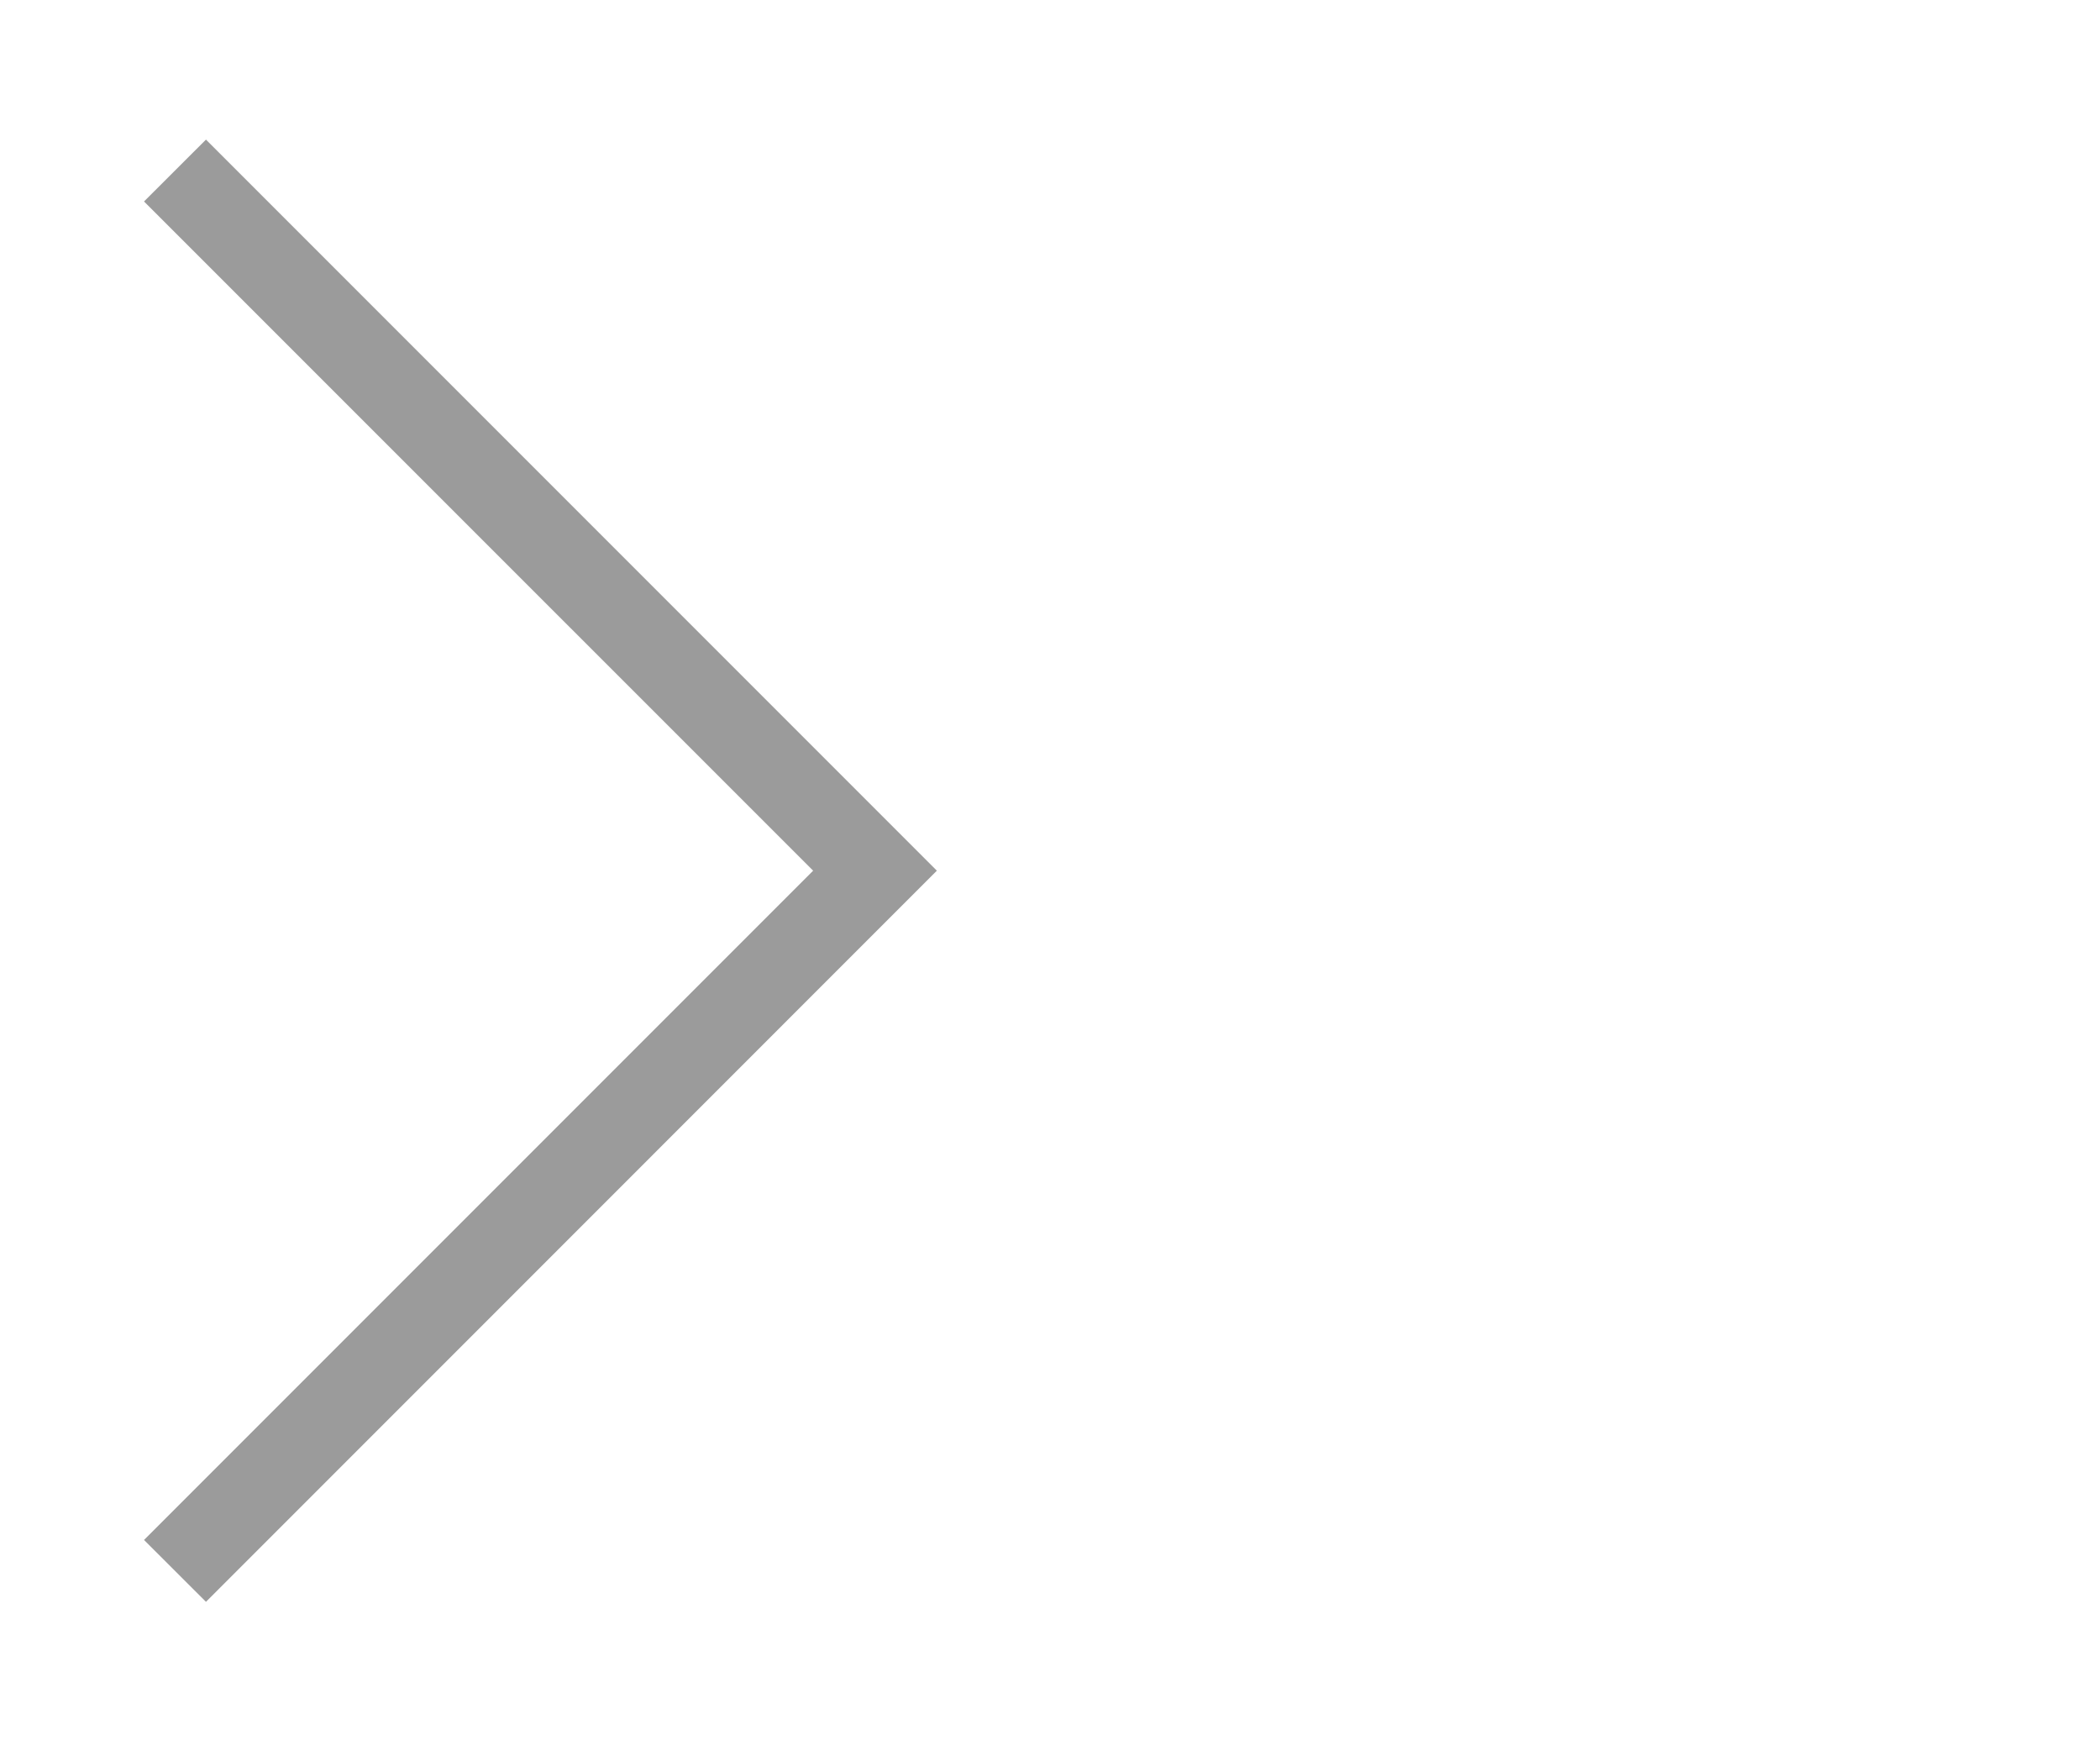
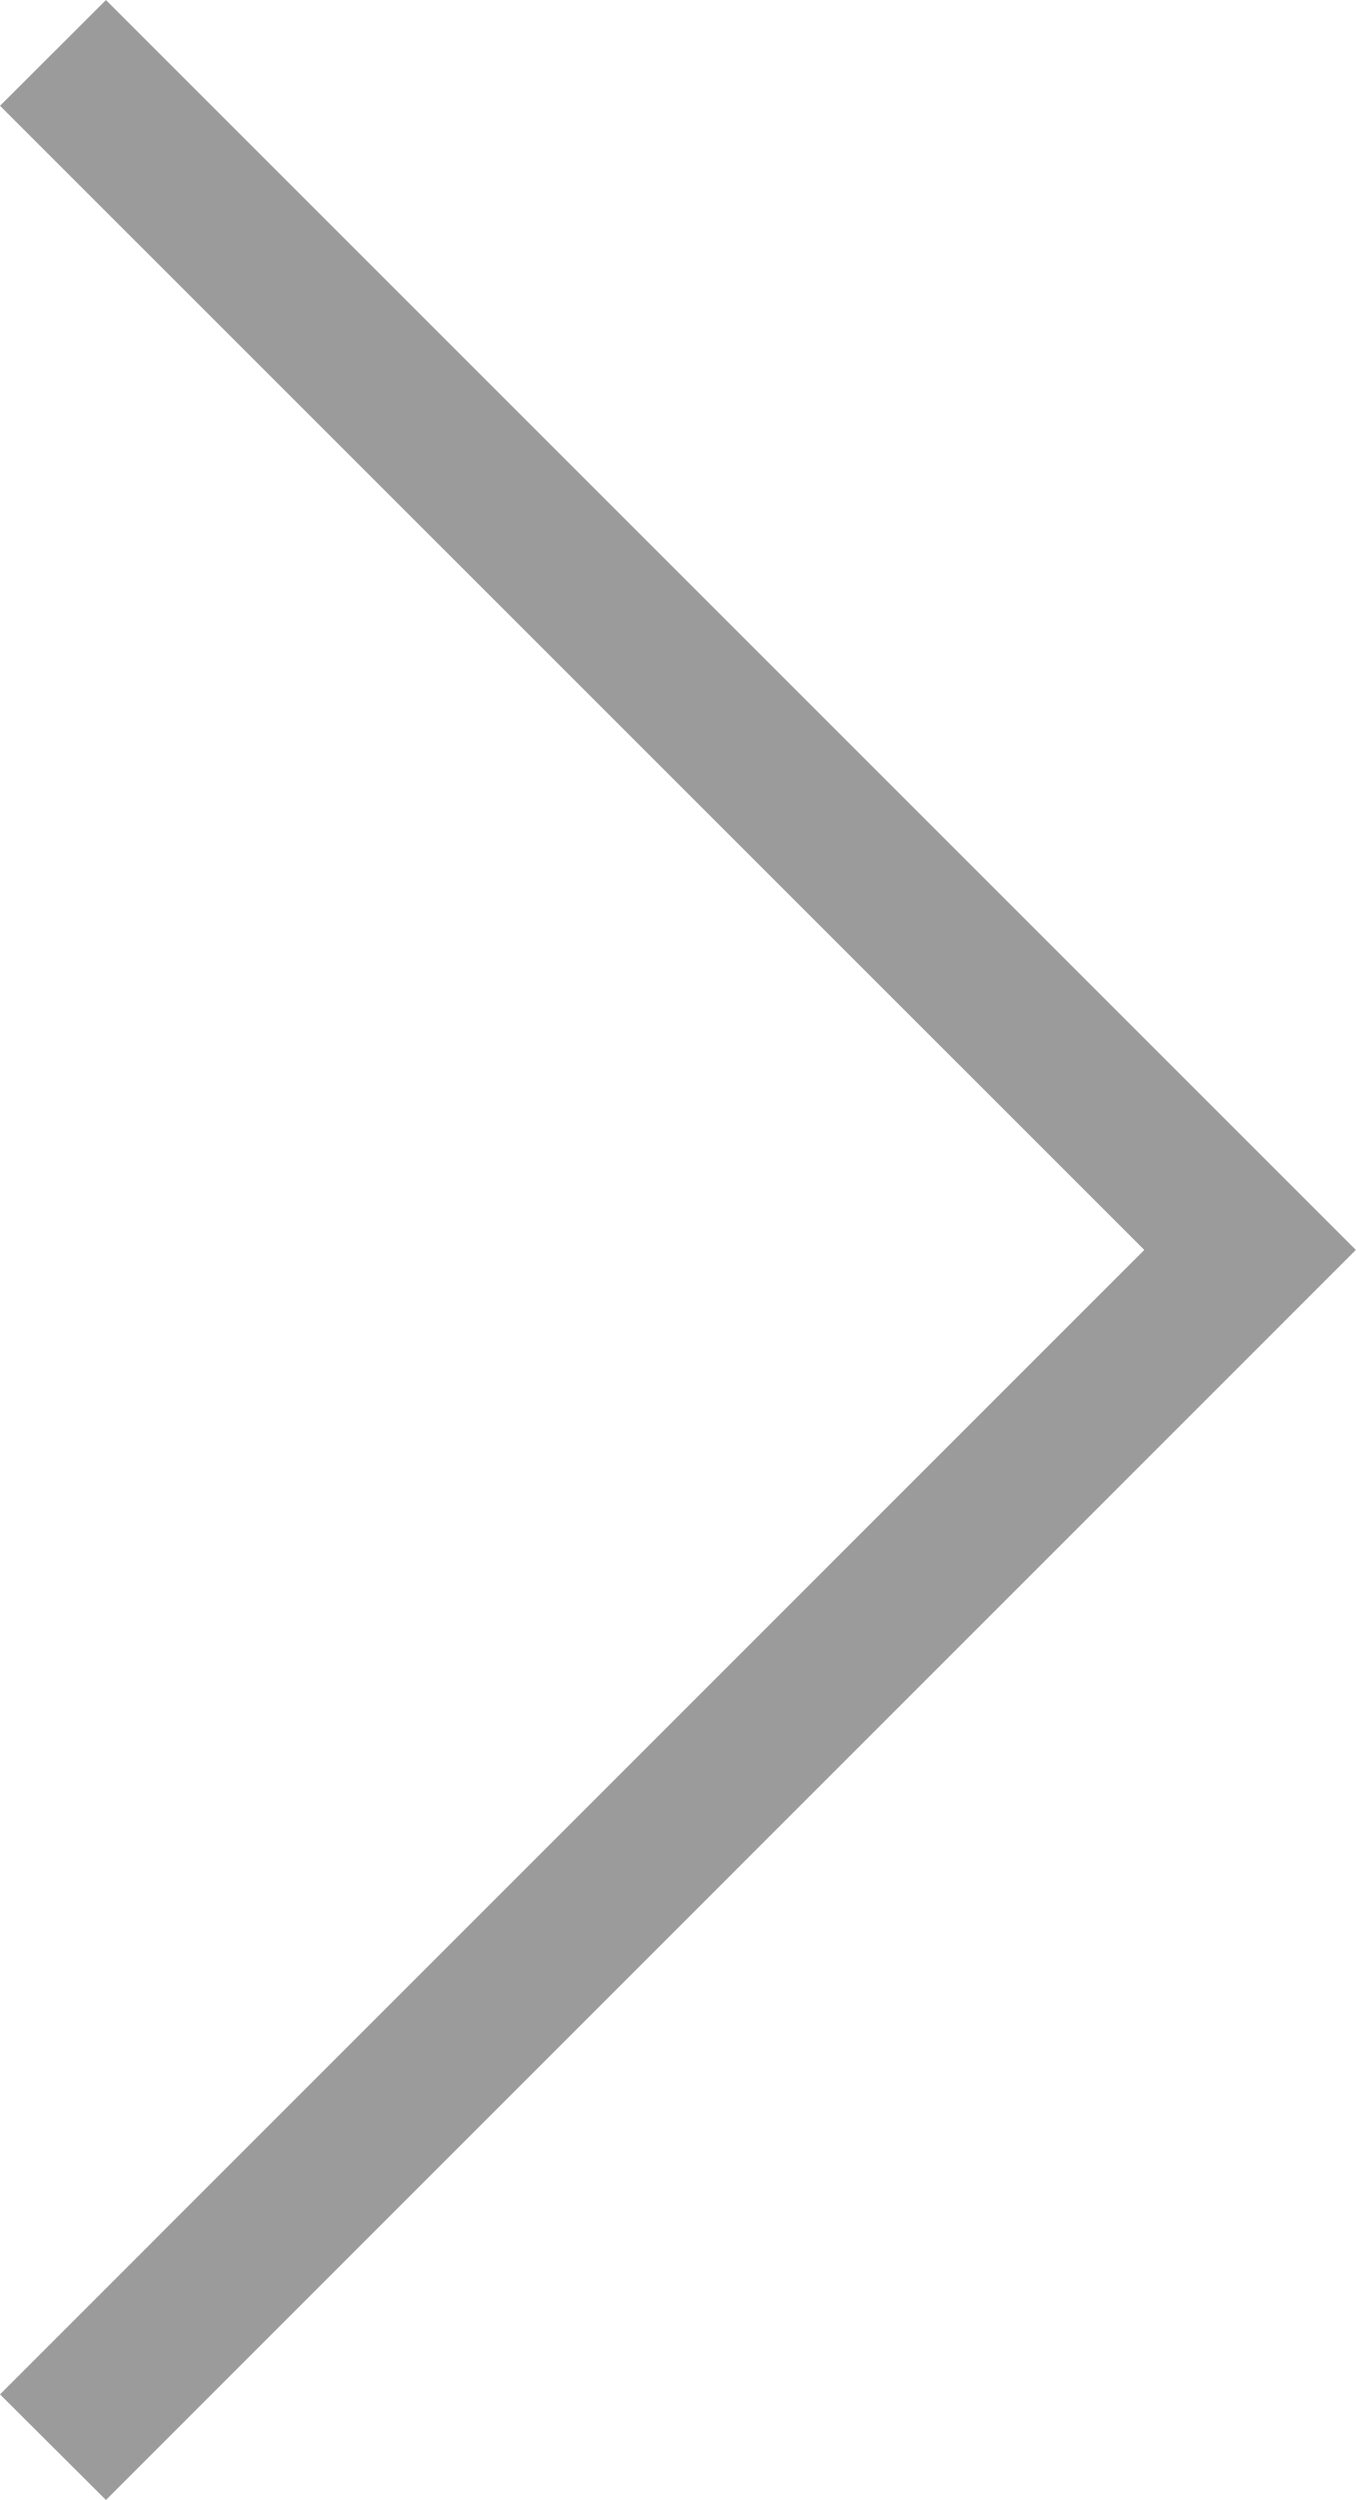
- <svg xmlns="http://www.w3.org/2000/svg" version="1.1" id="Layer_1" x="0px" y="0px" width="24px" height="20px" viewBox="0 0 24 20" enable-background="new 0 0 24 20" xml:space="preserve">
-   <polygon fill="#9B9B9B" points="2.354,18.302 1.646,17.595 9.293,9.948 1.646,2.302 2.354,1.595 10.707,9.948 " />
+ <svg xmlns="http://www.w3.org/2000/svg" version="1.1" id="Layer_1" x="0px" y="0px" width="9.061px" height="16.707px" viewBox="1.646 1.595 9.061 16.707" enable-background="new 1.646 1.595 9.061 16.707" xml:space="preserve">
+   <polygon fill="#9B9B9B" points="2.354,18.302 1.646,17.596 9.293,9.948 1.646,2.302 2.354,1.595 10.707,9.948 " />
</svg>
